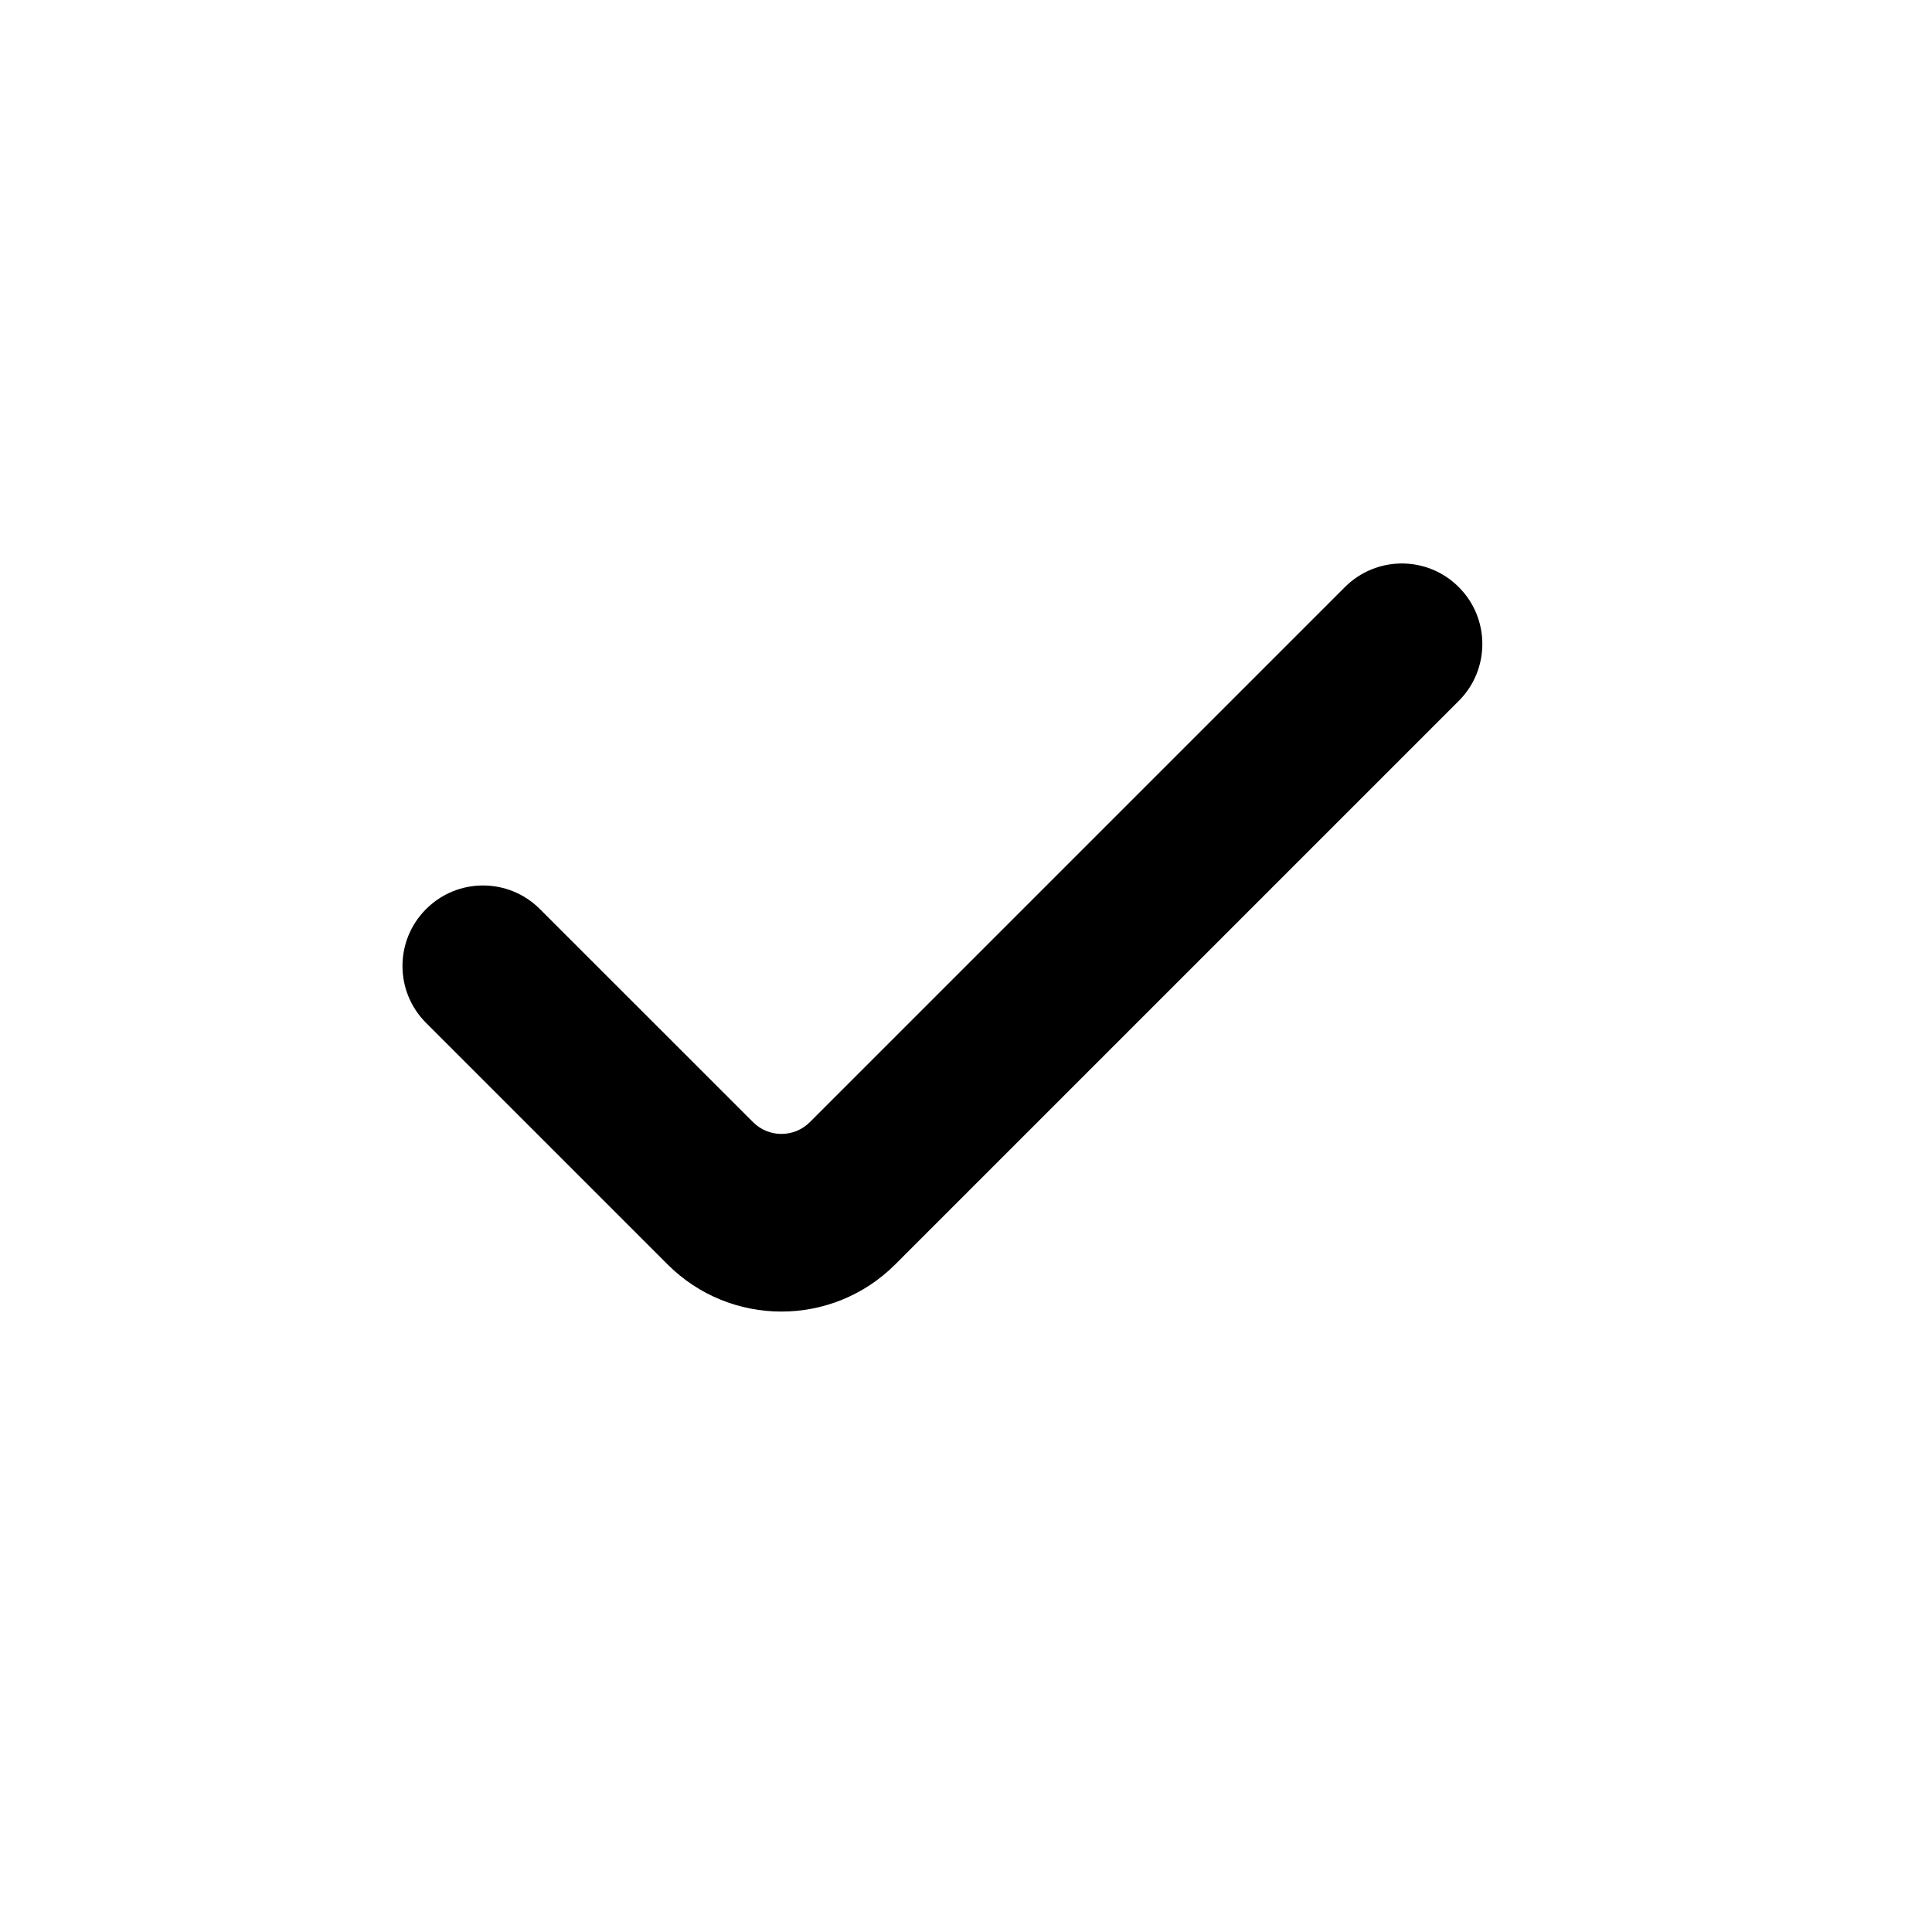
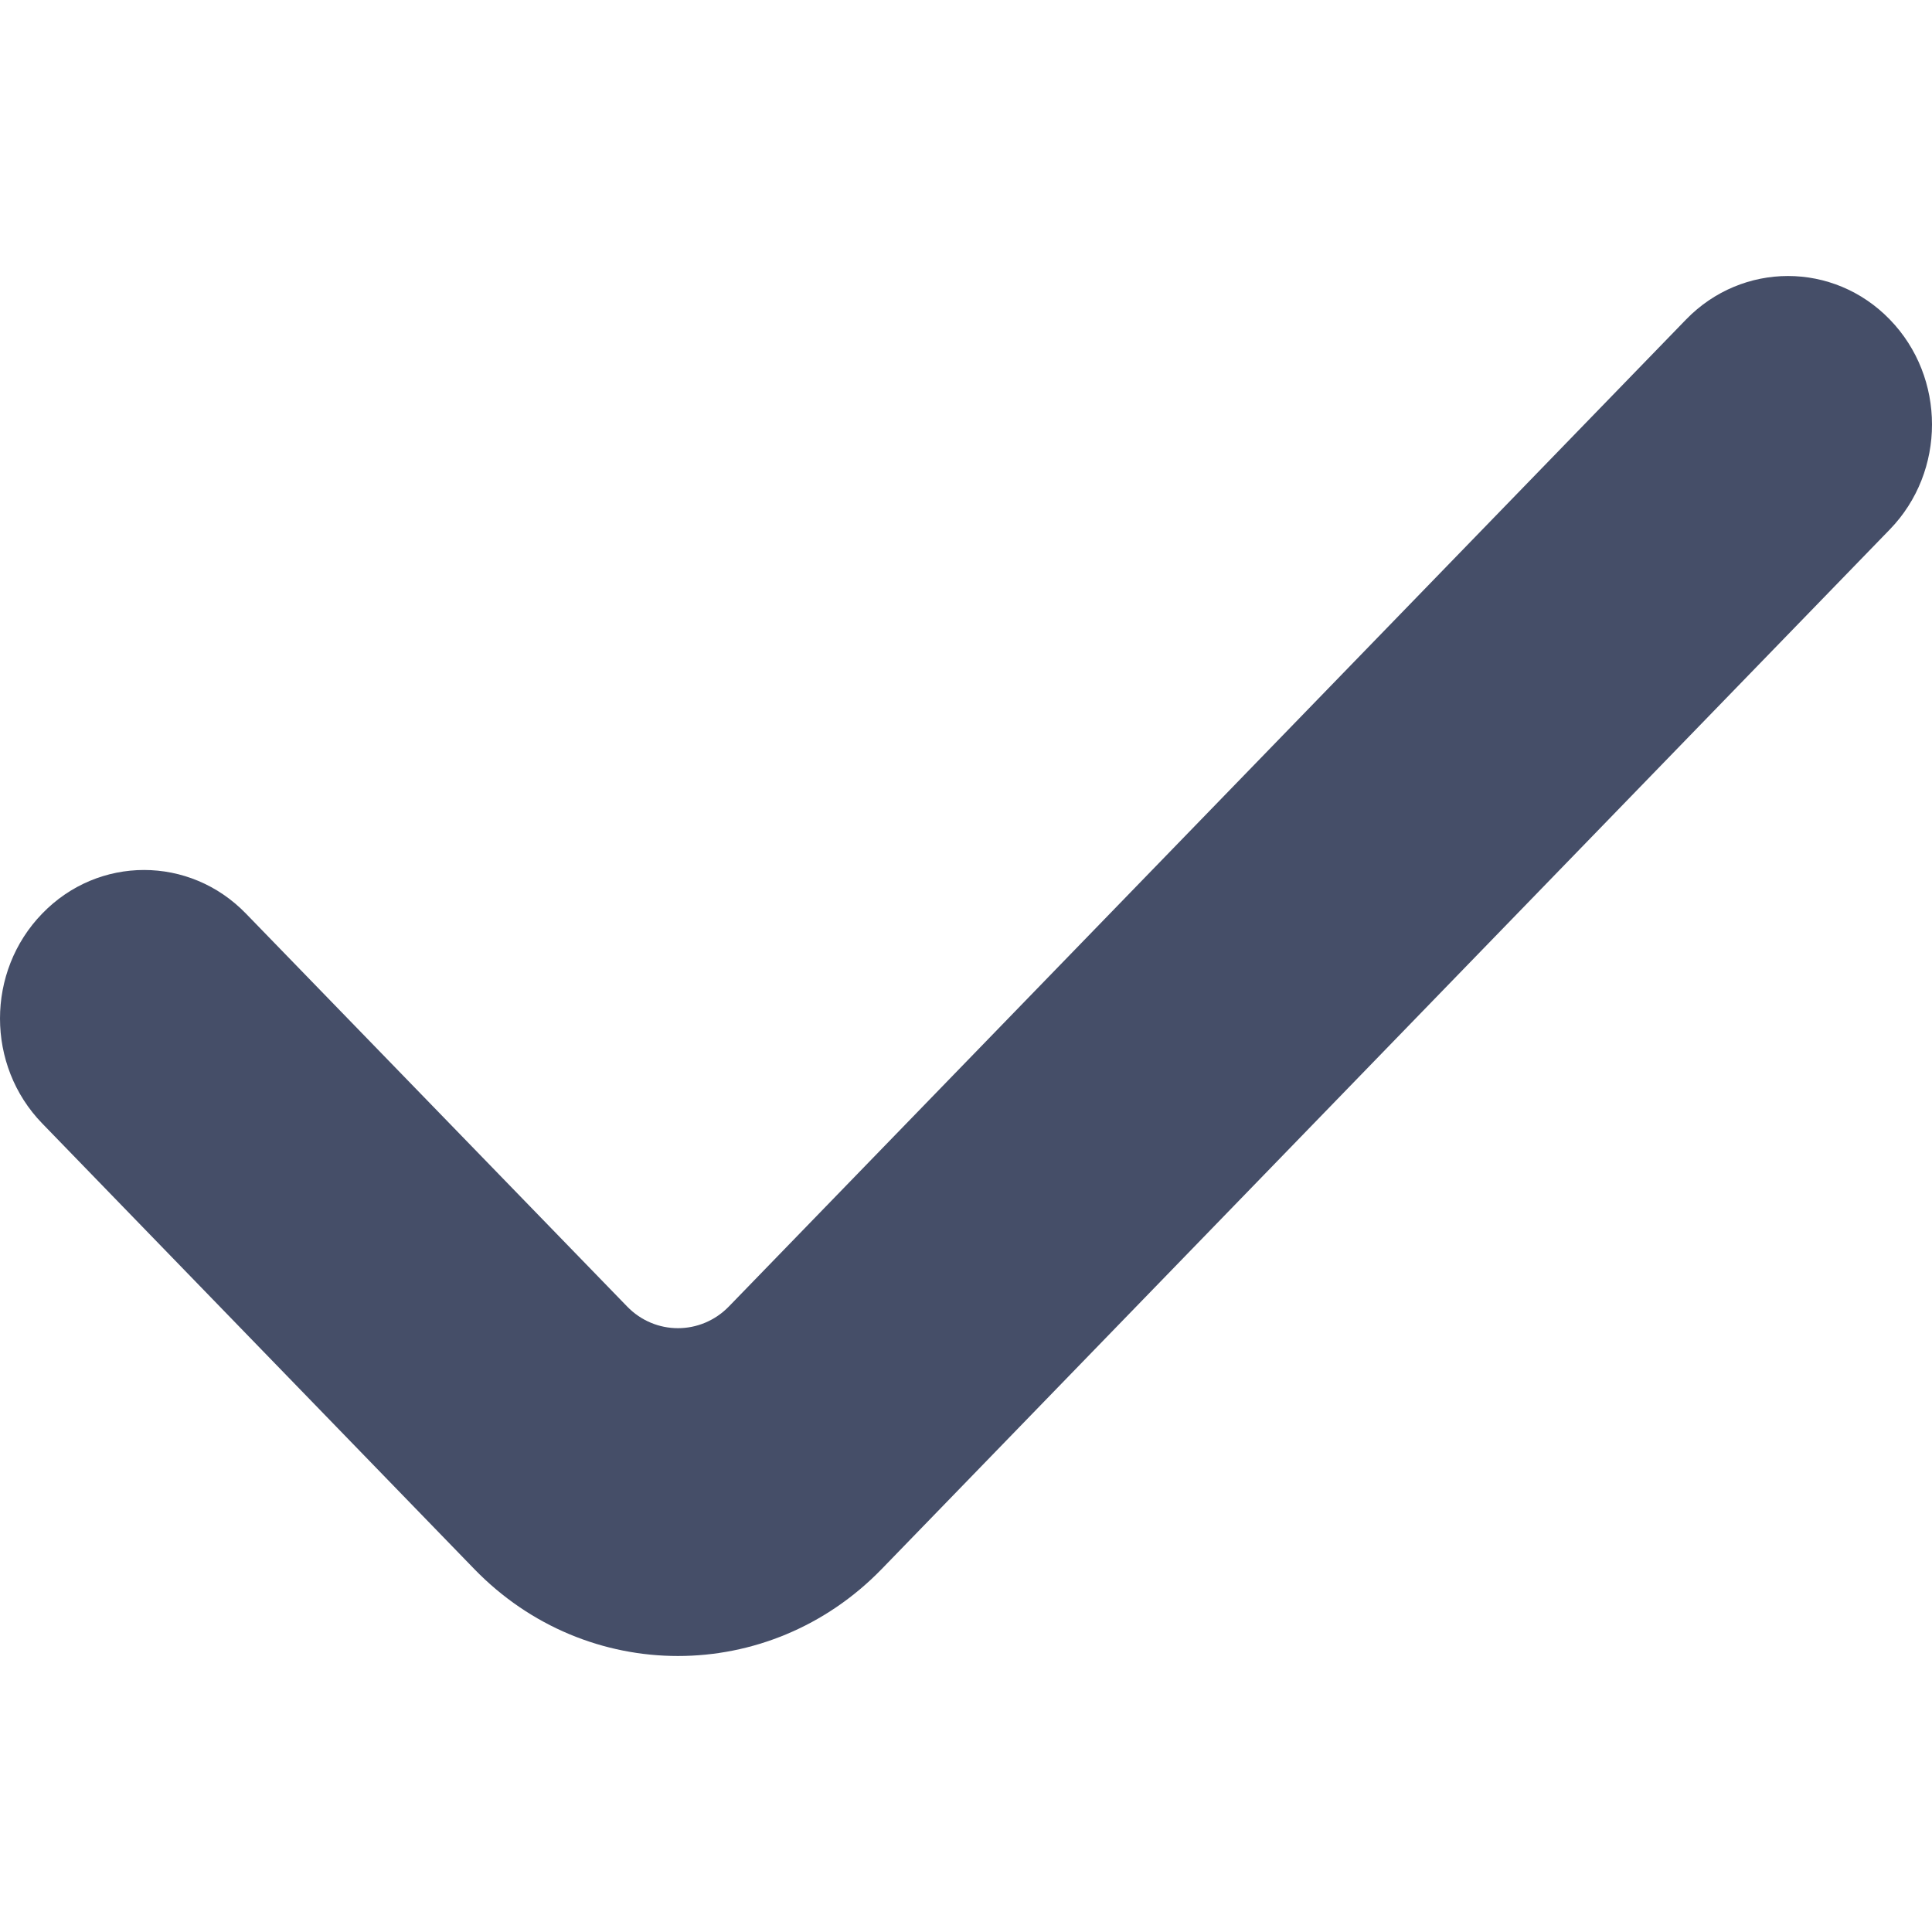
- <svg xmlns="http://www.w3.org/2000/svg" viewBox="0 0 24 24">
-   <path fill-rule="evenodd" clip-rule="evenodd" d="M18.121 7.293C18.512 7.683 18.512 8.317 18.121 8.707L11.121 15.707C10.34 16.488 9.074 16.488 8.293 15.707L5.293 12.707C4.902 12.317 4.902 11.683 5.293 11.293C5.683 10.902 6.317 10.902 6.707 11.293L9.354 13.939C9.549 14.135 9.865 14.135 10.061 13.939L16.707 7.293C17.098 6.902 17.731 6.902 18.121 7.293Z" />
+ <svg xmlns="http://www.w3.org/2000/svg" width="14" height="14" viewBox="0 0 14 14" fill="none">
+   <path fill-rule="evenodd" clip-rule="evenodd" d="M13.694 2.315C14.102 2.735 14.102 3.417 13.694 3.837L6.389 11.37C5.573 12.21 4.252 12.21 3.437 11.37L0.306 8.141C-0.102 7.721 -0.102 7.04 0.306 6.62C0.713 6.199 1.374 6.199 1.782 6.62L4.544 9.467C4.747 9.677 5.078 9.677 5.282 9.467L12.218 2.315C12.626 1.895 13.287 1.895 13.694 2.315Z" fill="#454E68" style="fill:#454E68;fill:color(display-p3 0.272 0.306 0.408);fill-opacity:1;" />
</svg>
